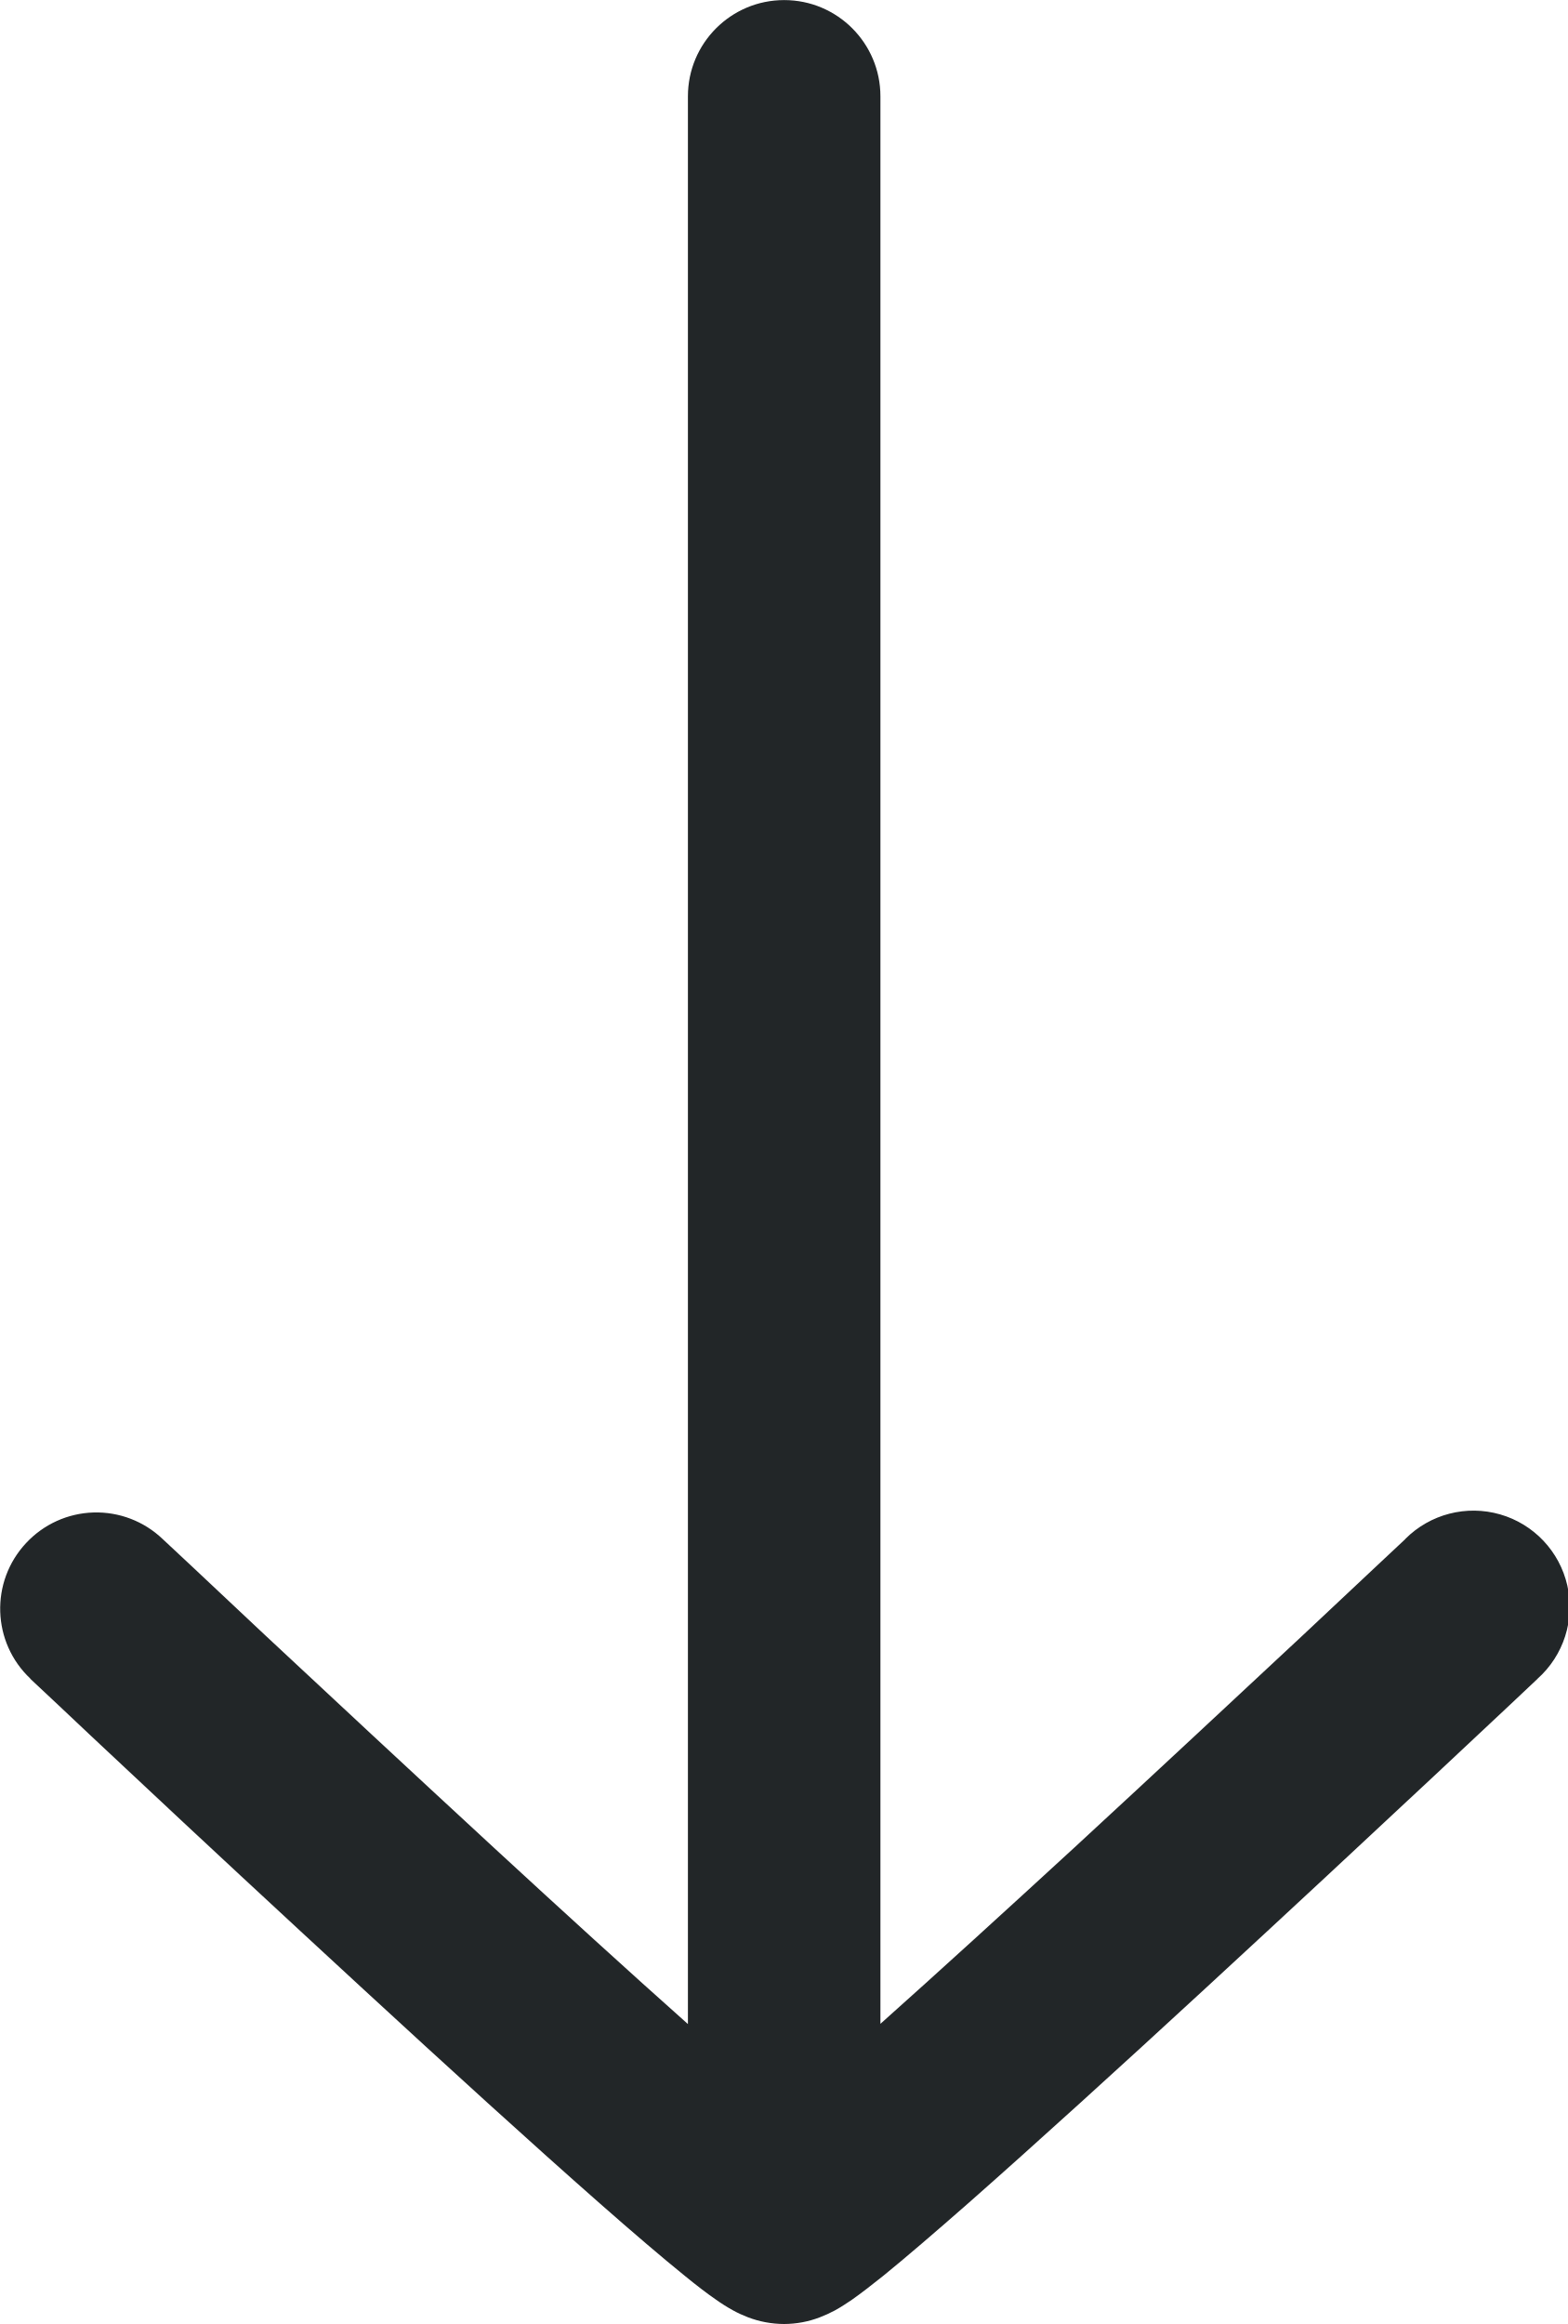
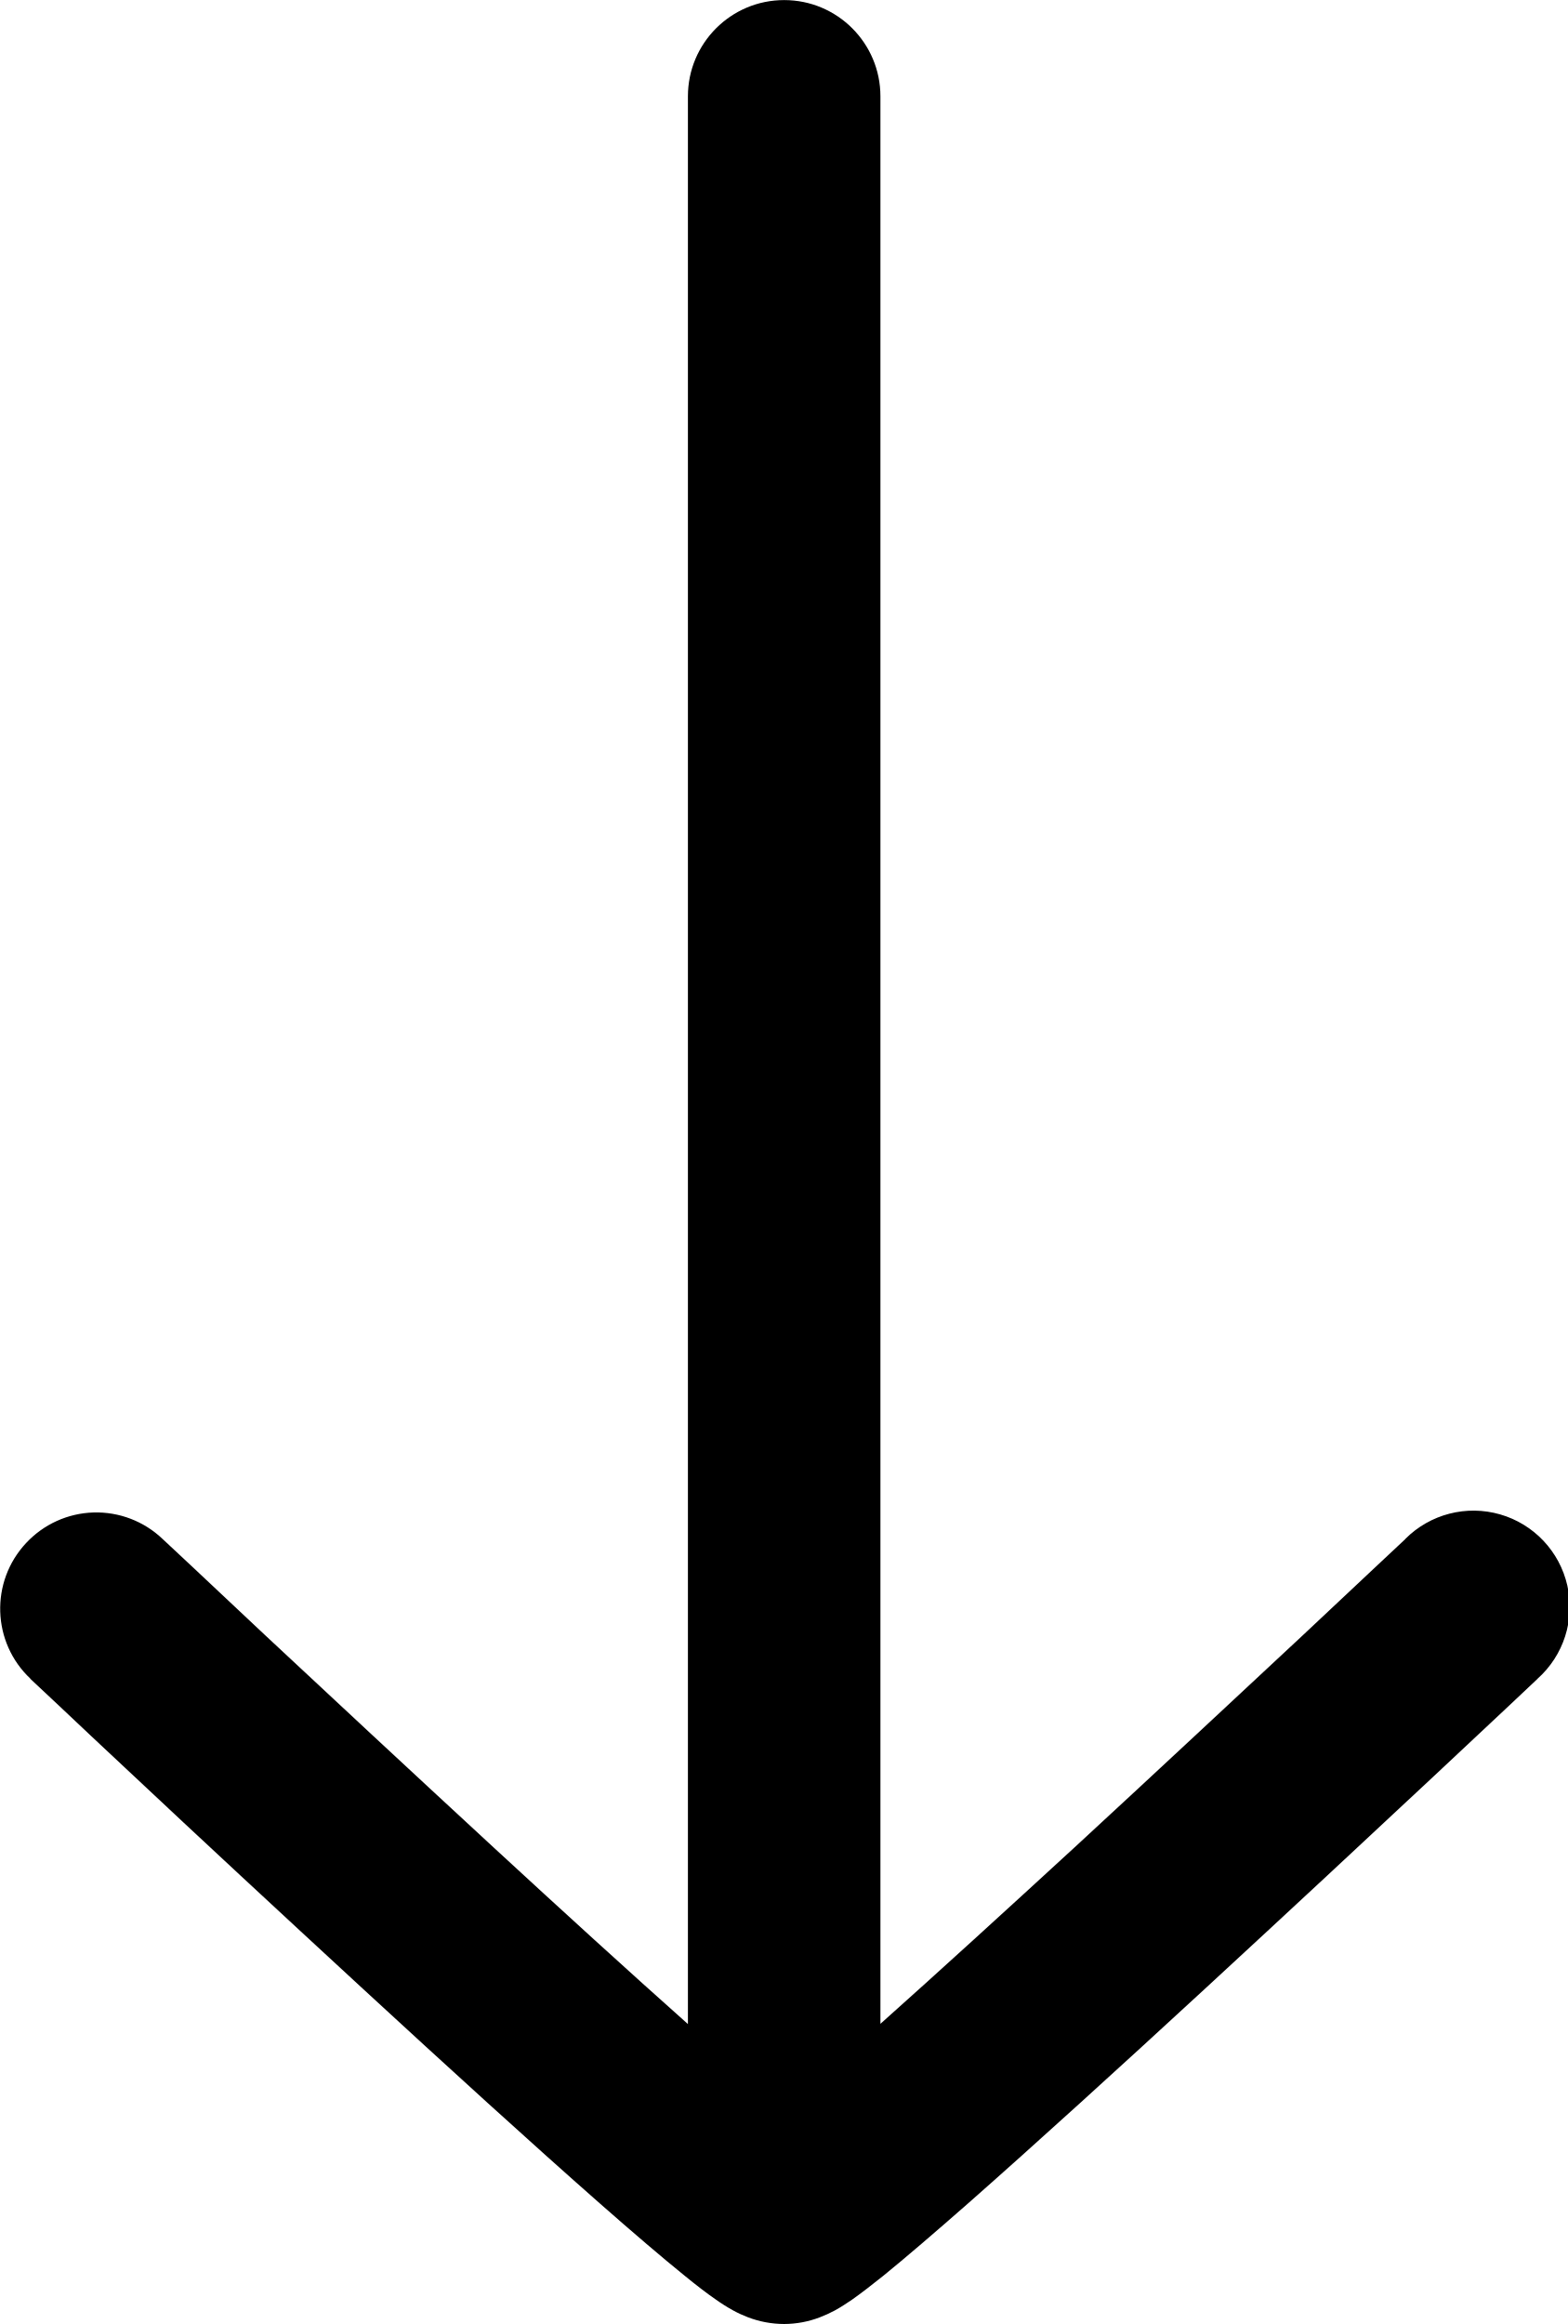
<svg xmlns="http://www.w3.org/2000/svg" id="DownArrowIcon" width="19.281" height="28.583" viewBox="0 0 19.281 28.583">
-   <defs>
-     <style>
-       .cls-1 {
-         fill: #222628;
-       }
-     </style>
-   </defs>
-   <path id="Union_152" data-name="Union 152" class="cls-1" d="M9.2,28.5a1.462,1.462,0,0,1-.182-.084,2.116,2.116,0,0,1-.21-.132c-.117-.08-.249-.183-.384-.293-.277-.224-.64-.534-1.049-.894-.823-.724-1.875-1.682-2.909-2.635s-2.062-1.907-2.823-2.622c-.382-.357-.7-.655-.921-.865l-.35-.328.812-.86L2,18.928l.346.323.917.862c.762.712,1.781,1.66,2.81,2.61.835.77,1.674,1.535,2.389,2.171V1.185a1.184,1.184,0,1,1,2.368,0V24.891c.713-.636,1.55-1.4,2.386-2.168,1.03-.95,2.047-1.9,2.809-2.61l.918-.862.345-.323.813.86.812.86-.348.328c-.224.21-.541.508-.923.865-.764.715-1.787,1.667-2.823,2.622s-2.087,1.911-2.909,2.635c-.409.359-.77.669-1.047.894-.138.11-.27.213-.384.293-.057.038-.13.088-.211.132a1.589,1.589,0,0,1-.184.084,1.233,1.233,0,0,1-.439.082A1.255,1.255,0,0,1,9.2,28.5Zm8.9-8.713-.813-.86a1.184,1.184,0,1,1,1.625,1.721ZM.322,18.977A1.18,1.18,0,0,1,2,18.928l-.812.86-.812.86A1.182,1.182,0,0,1,.322,18.977Z" transform="translate(0)" />
+   <path id="Union_152" d="M9.2,28.5a1.462,1.462,0,0,1-.182-.084,2.116,2.116,0,0,1-.21-.132c-.117-.08-.249-.183-.384-.293-.277-.224-.64-.534-1.049-.894-.823-.724-1.875-1.682-2.909-2.635s-2.062-1.907-2.823-2.622c-.382-.357-.7-.655-.921-.865l-.35-.328.812-.86L2,18.928l.346.323.917.862c.762.712,1.781,1.66,2.81,2.61.835.77,1.674,1.535,2.389,2.171V1.185a1.184,1.184,0,1,1,2.368,0V24.891c.713-.636,1.55-1.4,2.386-2.168,1.03-.95,2.047-1.9,2.809-2.61l.918-.862.345-.323.813.86.812.86-.348.328c-.224.21-.541.508-.923.865-.764.715-1.787,1.667-2.823,2.622s-2.087,1.911-2.909,2.635c-.409.359-.77.669-1.047.894-.138.11-.27.213-.384.293-.057.038-.13.088-.211.132a1.589,1.589,0,0,1-.184.084,1.233,1.233,0,0,1-.439.082A1.255,1.255,0,0,1,9.2,28.5Zm8.9-8.713-.813-.86a1.184,1.184,0,1,1,1.625,1.721ZM.322,18.977A1.18,1.18,0,0,1,2,18.928l-.812.86-.812.86A1.182,1.182,0,0,1,.322,18.977Z" transform="translate(0)" />
</svg>
